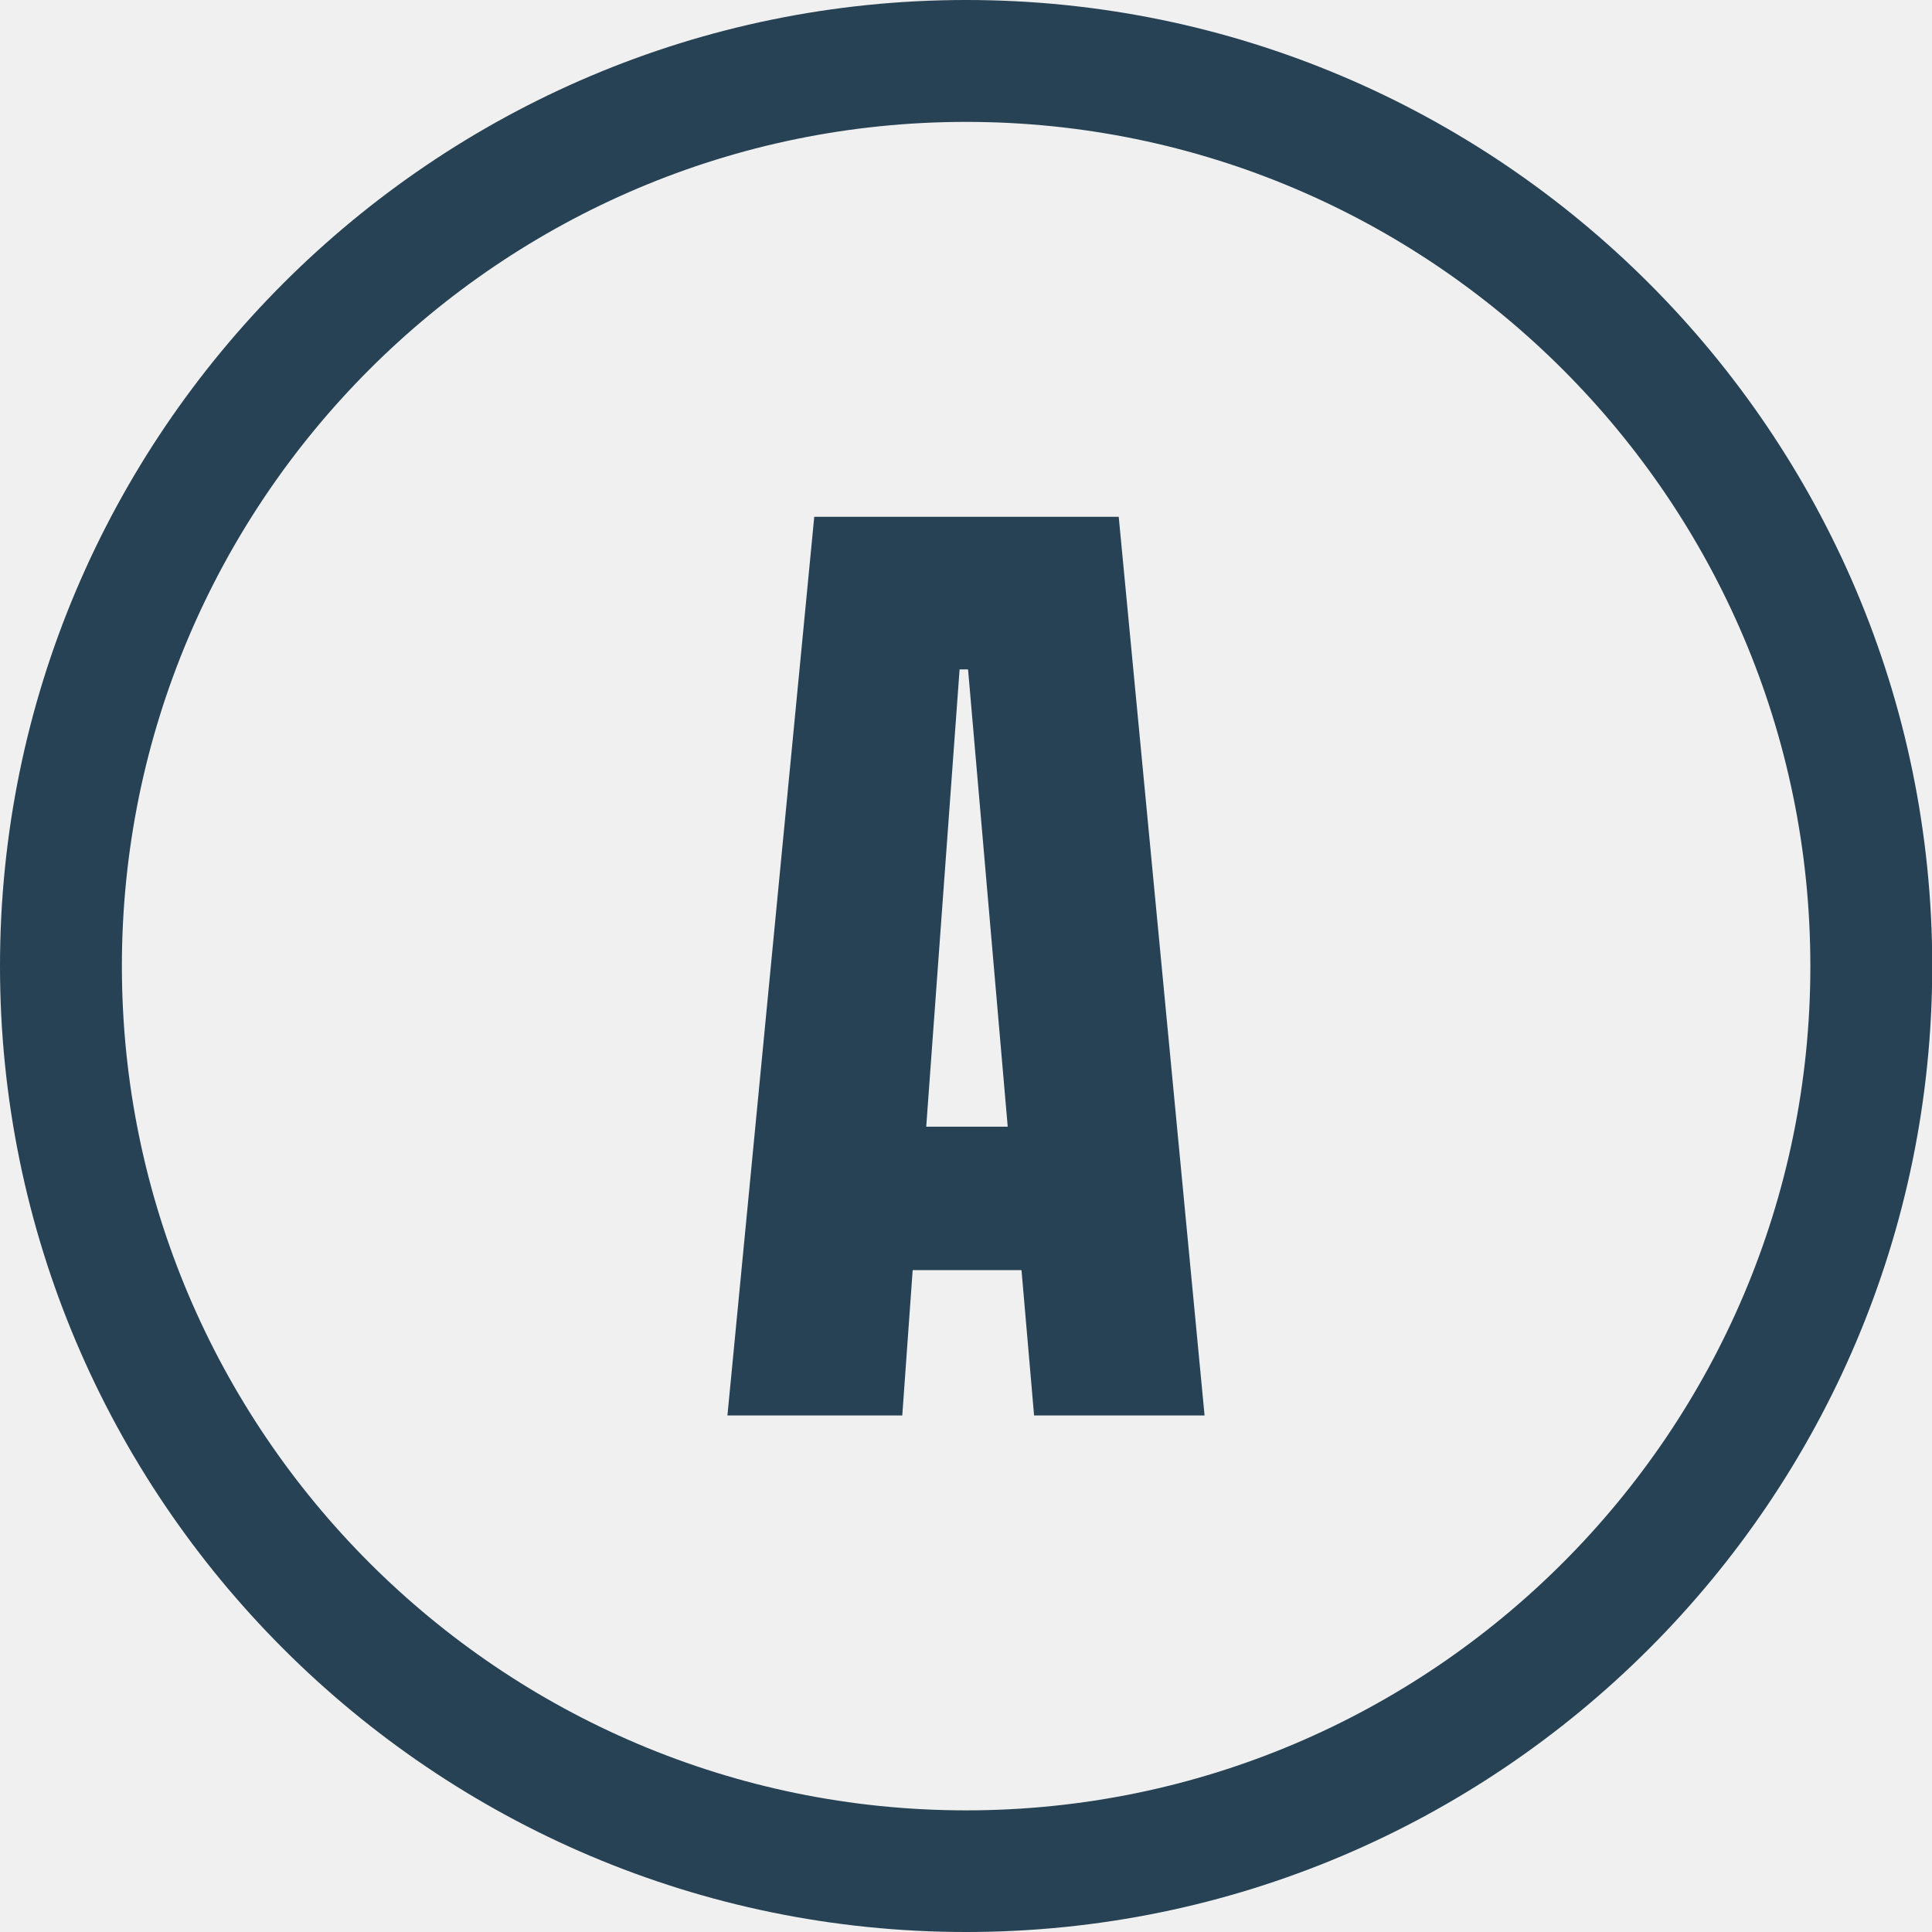
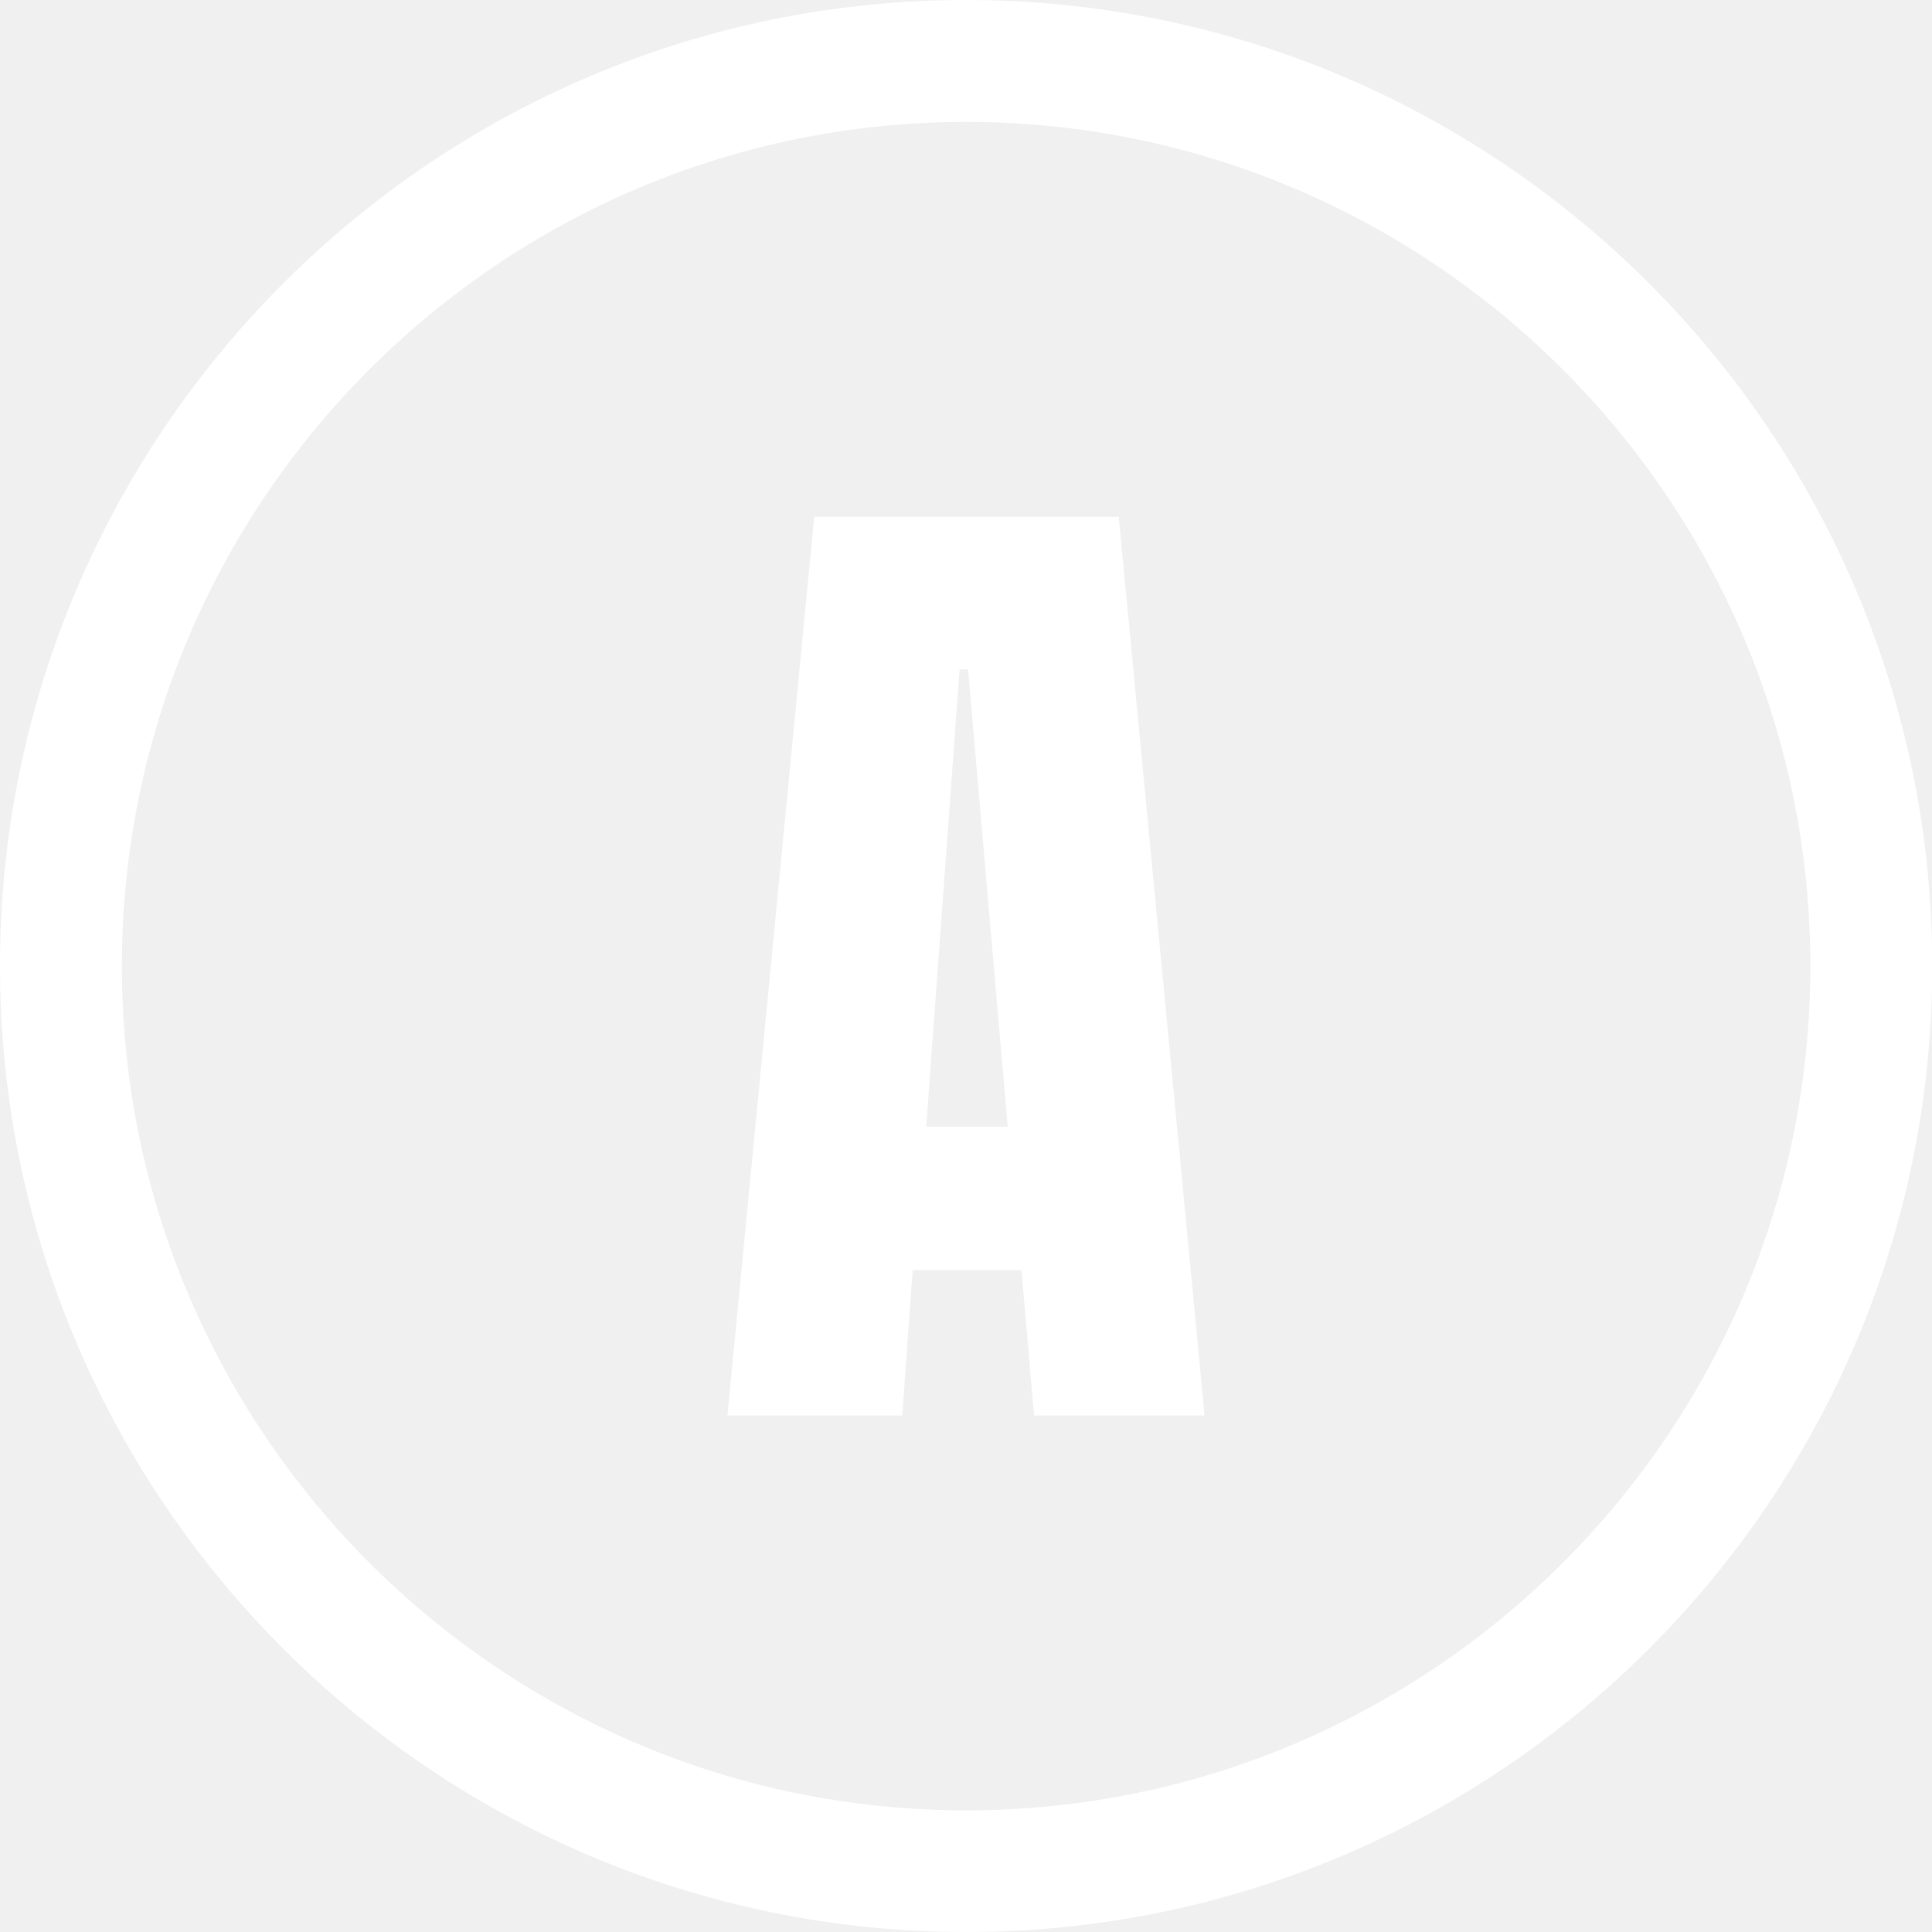
<svg xmlns="http://www.w3.org/2000/svg" version="1.1" id="Ebene_1" x="0px" y="0px" viewBox="0 0 79.89 79.89" style="enable-background:new 0 0 79.89 79.89;" xml:space="preserve">
  <style type="text/css">
- 	.st0{fill:#274254;}
+ 	.st0{fill:#ffffff;}
</style>
  <g>
    <g>
      <path class="st0" d="M30.08,58.53l3.59-37.16h12.59l3.55,37.16h-7.05l-0.52-6.01h-4.5l-0.43,6.01H30.08z M38.3,46.59h3.37    l-1.64-18.91h-0.35L38.3,46.59z" />
    </g>
    <g>
      <path class="st0" d="M39.95,79.89C17.92,79.89,0,61.97,0,39.95S17.92,0,39.95,0c22.03,0,39.95,17.92,39.95,39.95    S61.98,79.89,39.95,79.89z M39.95,5.04C20.7,5.04,5.04,20.7,5.04,39.95S20.7,74.86,39.95,74.86c19.25,0,34.91-15.66,34.91-34.91    S59.19,5.04,39.95,5.04z" />
    </g>
  </g>
</svg>
